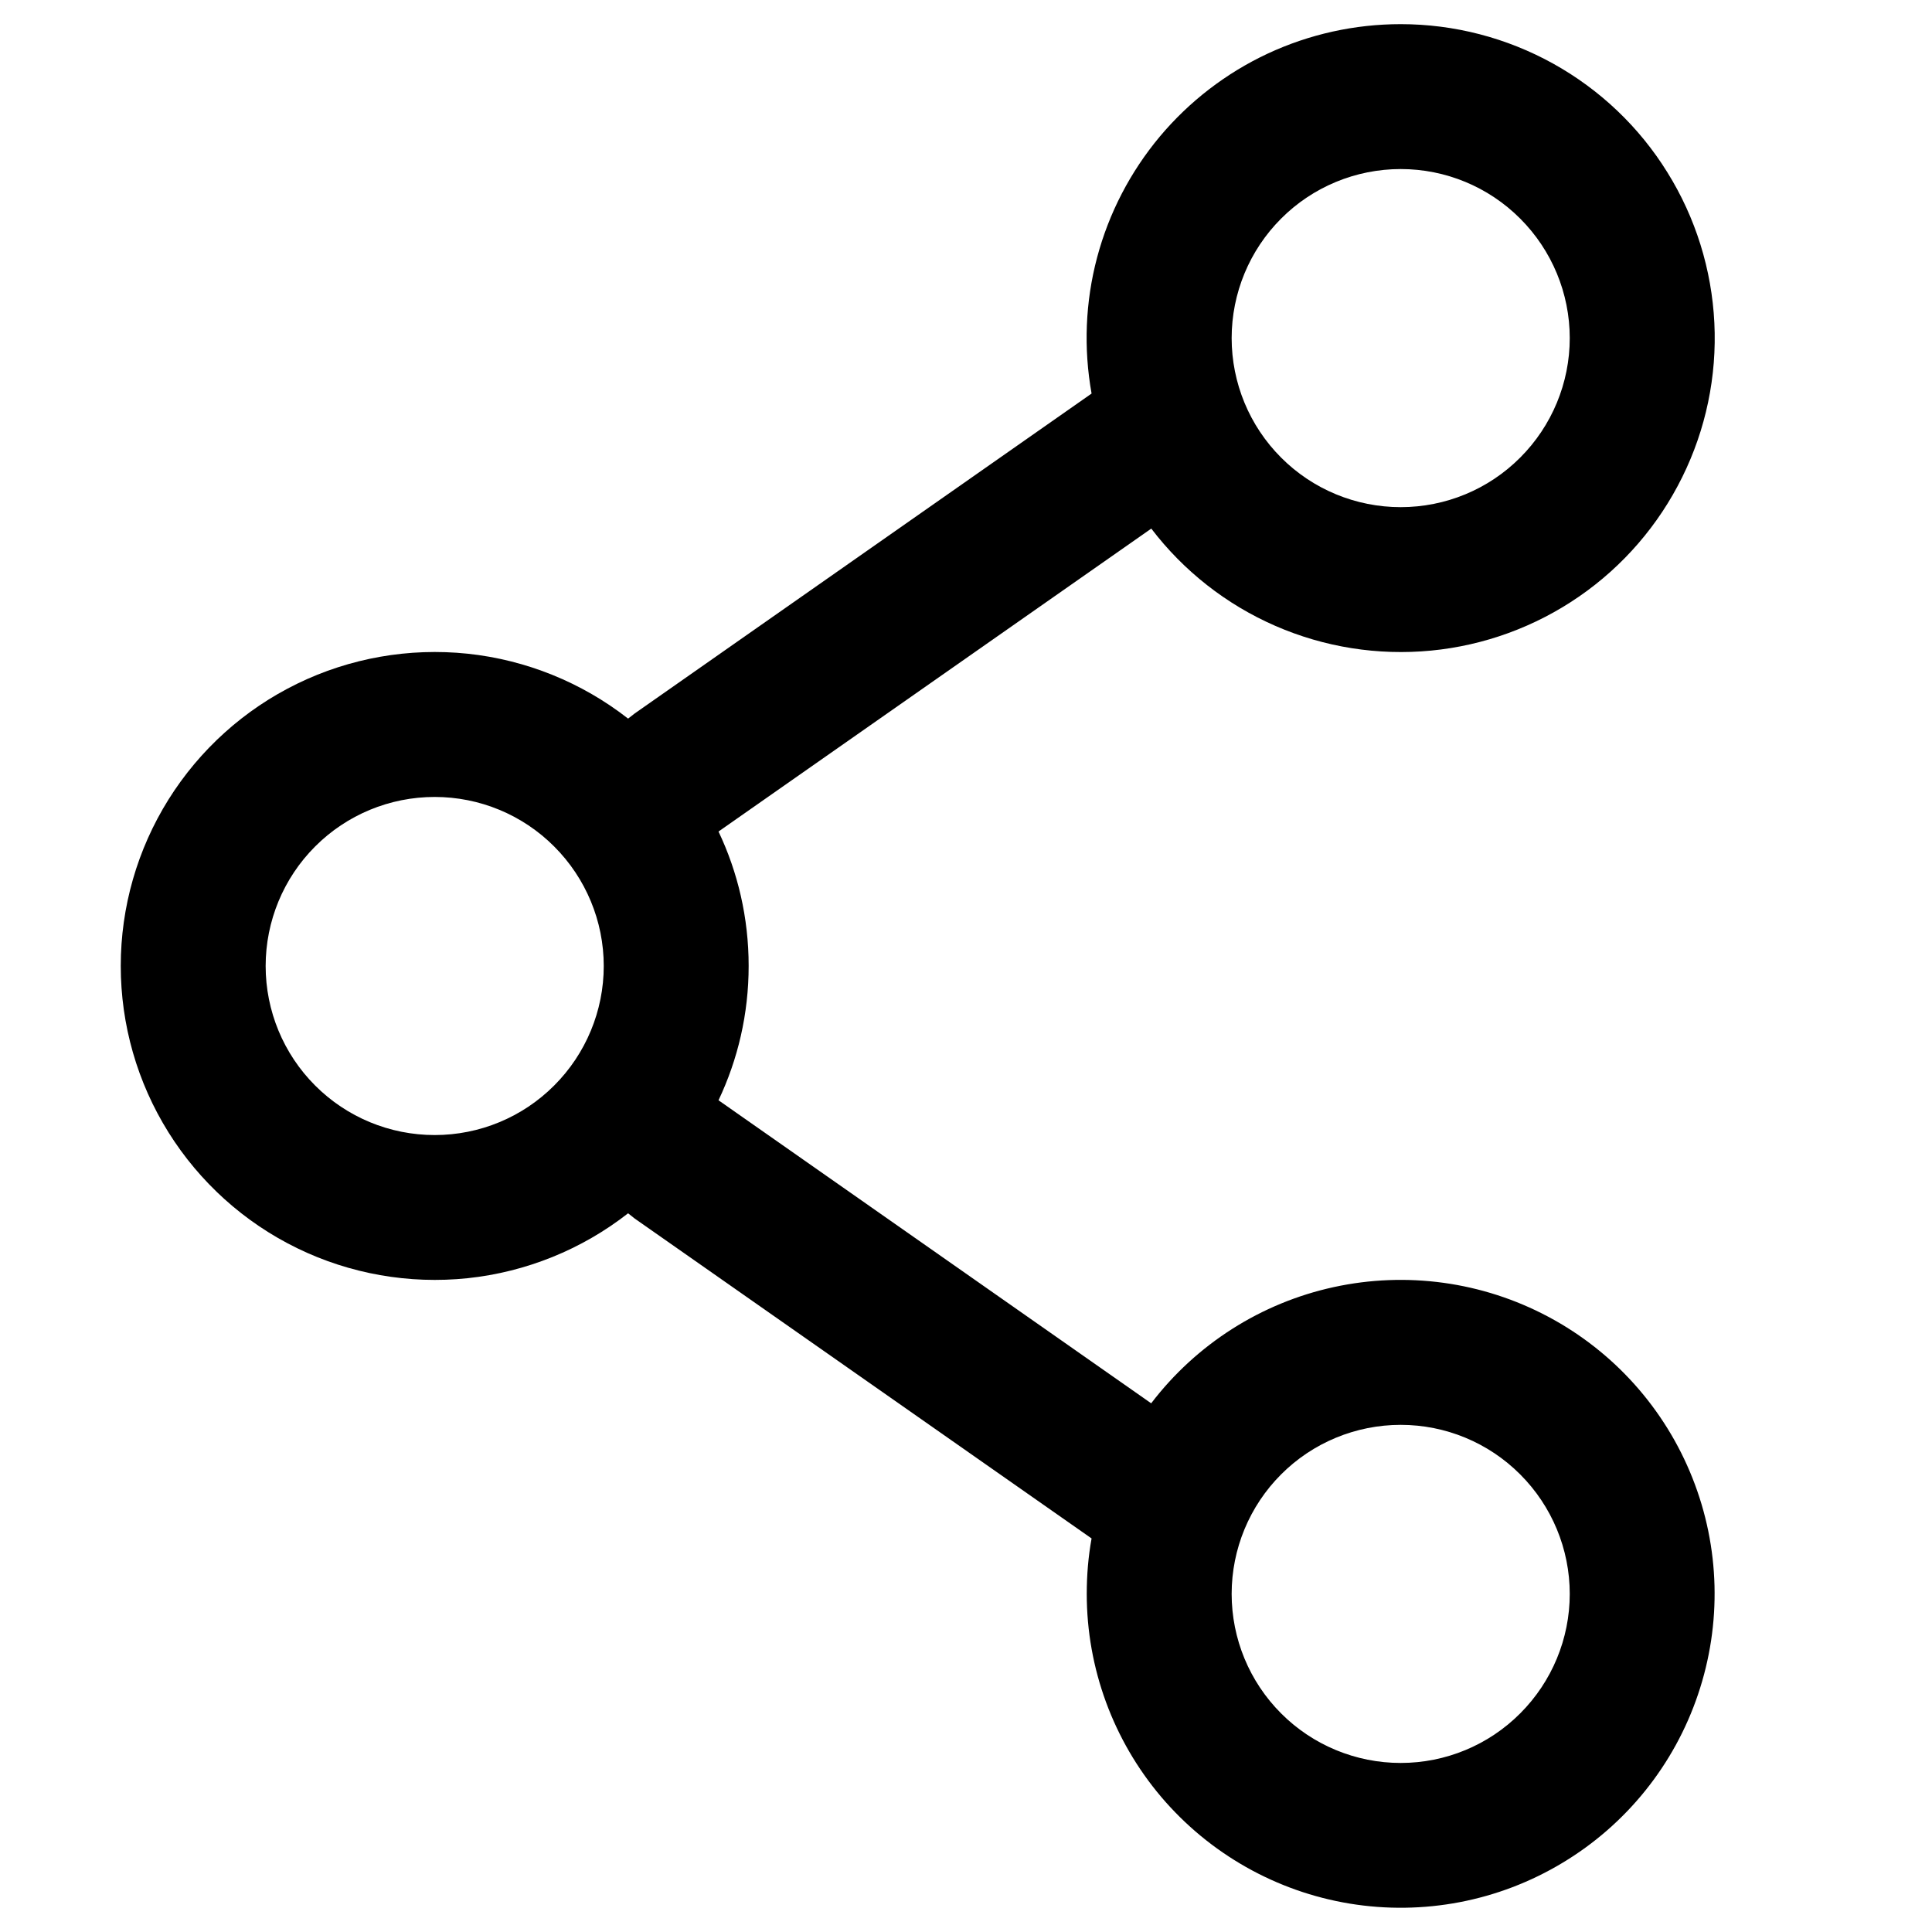
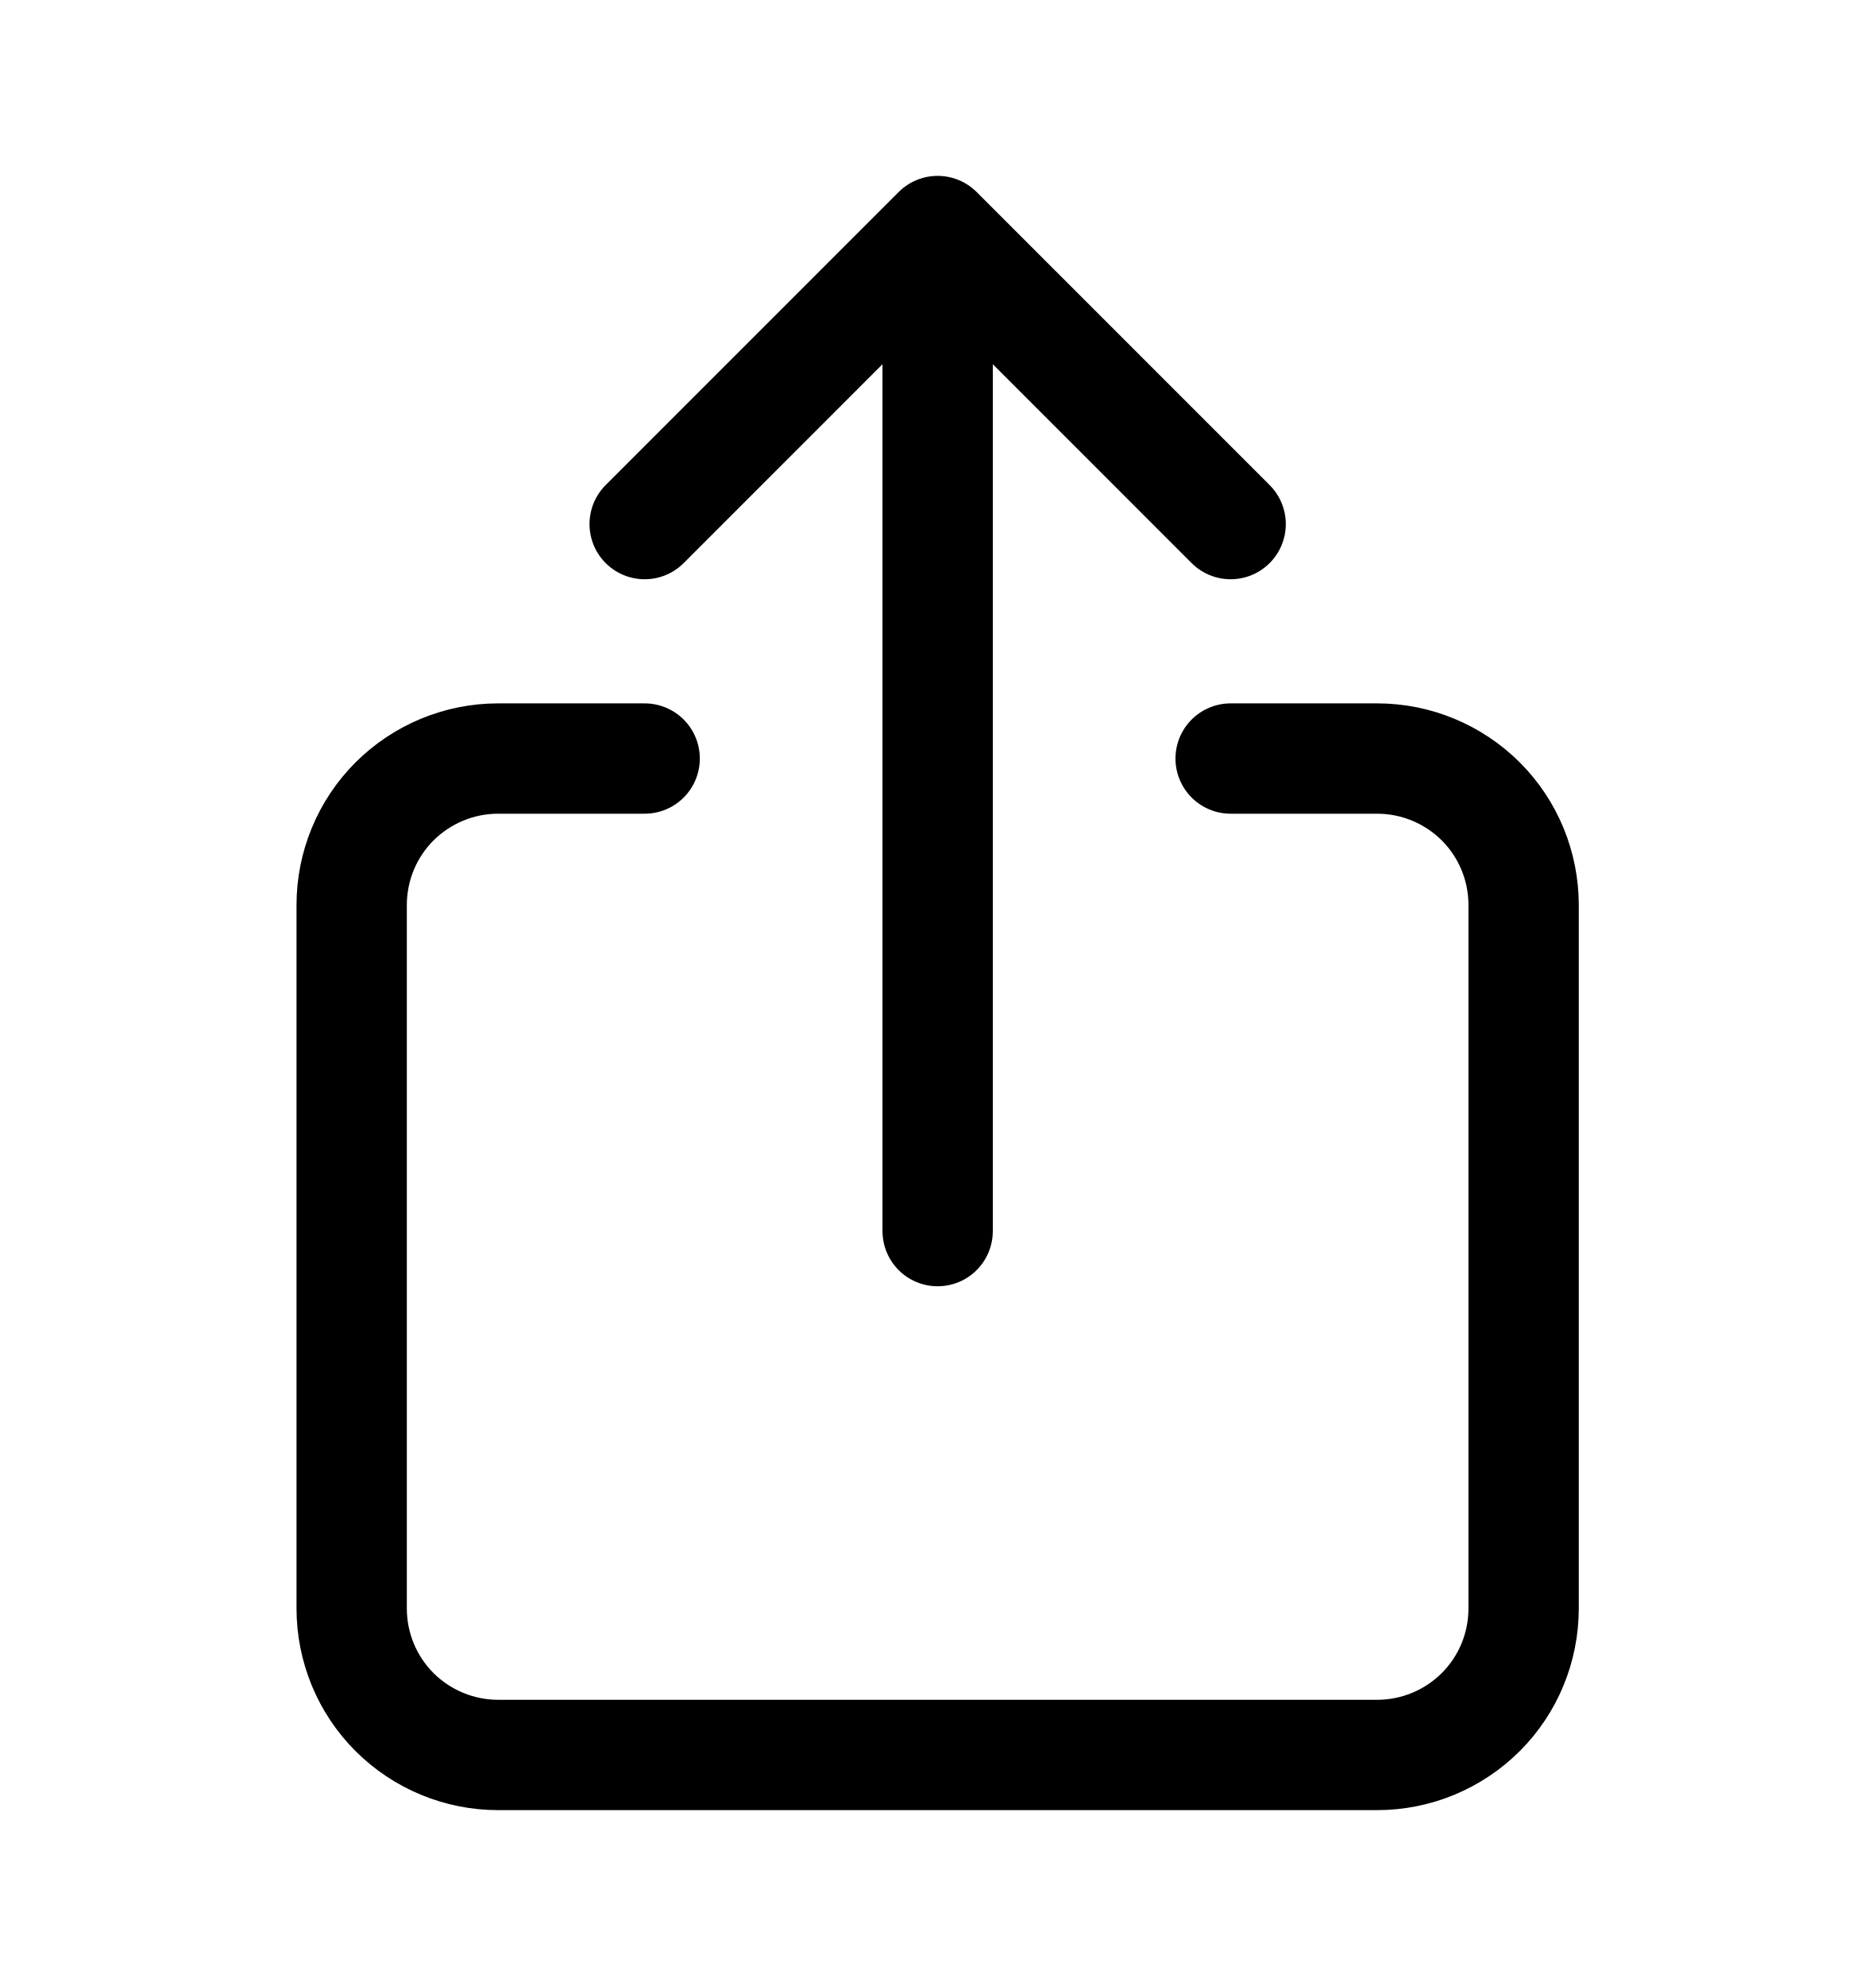
- <svg xmlns="http://www.w3.org/2000/svg" width="20" height="20" viewBox="0 0 20 20" fill="none">
-   <g id="printer">
-     <path id="Vector" fill-rule="evenodd" clip-rule="evenodd" d="M14.5 0.25C14.024 0.25 13.554 0.354 13.123 0.555C12.693 0.756 12.311 1.05 12.006 1.414C11.701 1.779 11.479 2.206 11.357 2.666C11.235 3.125 11.216 3.606 11.3 4.074L6.57 7.386L6.502 7.439C6.022 7.064 5.446 6.831 4.84 6.767C4.235 6.704 3.623 6.811 3.076 7.078C2.528 7.345 2.067 7.761 1.744 8.277C1.421 8.794 1.25 9.39 1.25 9.999C1.25 10.609 1.421 11.205 1.744 11.722C2.067 12.238 2.528 12.654 3.076 12.921C3.623 13.188 4.235 13.295 4.84 13.232C5.446 13.168 6.022 12.935 6.502 12.56L6.57 12.614L11.3 15.926C11.266 16.113 11.25 16.304 11.25 16.5C11.25 17.27 11.524 18.016 12.022 18.603C12.521 19.19 13.212 19.581 13.972 19.706C14.733 19.831 15.513 19.682 16.173 19.285C16.834 18.889 17.332 18.27 17.578 17.54C17.825 16.81 17.805 16.017 17.52 15.3C17.236 14.584 16.707 13.992 16.026 13.63C15.346 13.268 14.56 13.16 13.807 13.324C13.054 13.488 12.384 13.915 11.917 14.527L7.438 11.39C7.638 10.968 7.75 10.497 7.75 9.999C7.75 9.501 7.638 9.029 7.438 8.608L11.918 5.472C12.253 5.911 12.695 6.258 13.202 6.479C13.709 6.7 14.263 6.788 14.814 6.735C15.364 6.682 15.892 6.489 16.347 6.175C16.802 5.861 17.169 5.436 17.414 4.94C17.659 4.445 17.774 3.895 17.747 3.343C17.72 2.791 17.553 2.254 17.261 1.785C16.97 1.315 16.563 0.928 16.079 0.659C15.596 0.391 15.053 0.25 14.5 0.25ZM12.75 3.5C12.75 3.036 12.934 2.591 13.262 2.263C13.59 1.934 14.036 1.75 14.5 1.75C14.964 1.75 15.409 1.934 15.737 2.263C16.065 2.591 16.25 3.036 16.25 3.5C16.25 3.964 16.065 4.409 15.737 4.737C15.409 5.066 14.964 5.25 14.5 5.25C14.036 5.25 13.59 5.066 13.262 4.737C12.934 4.409 12.75 3.964 12.75 3.5ZM4.5 8.25C4.035 8.25 3.59 8.434 3.262 8.763C2.934 9.091 2.75 9.536 2.75 10C2.75 10.464 2.934 10.909 3.262 11.237C3.59 11.566 4.035 11.75 4.5 11.75C4.964 11.75 5.409 11.566 5.737 11.237C6.065 10.909 6.25 10.464 6.25 10C6.25 9.536 6.065 9.091 5.737 8.763C5.409 8.434 4.964 8.25 4.5 8.25ZM14.5 14.75C14.036 14.75 13.59 14.934 13.262 15.263C12.934 15.591 12.75 16.036 12.75 16.5C12.75 16.964 12.934 17.409 13.262 17.737C13.59 18.066 14.036 18.25 14.5 18.25C14.964 18.25 15.409 18.066 15.737 17.737C16.065 17.409 16.25 16.964 16.25 16.5C16.25 16.036 16.065 15.591 15.737 15.263C15.409 14.934 14.964 14.75 14.5 14.75Z" fill="black" />
+ <svg xmlns="http://www.w3.org/2000/svg" width="17" height="18" viewBox="0 0 17 18" fill="none">
+   <g id="ion:share-outline">
+     <path id="Vector" d="M11.156 6.875H12.484C12.837 6.875 13.174 7.015 13.424 7.264C13.673 7.513 13.812 7.851 13.812 8.203V14.578C13.812 14.93 13.673 15.268 13.424 15.517C13.174 15.766 12.837 15.906 12.484 15.906H4.516C4.163 15.906 3.826 15.766 3.576 15.517C3.327 15.268 3.188 14.93 3.188 14.578V8.203C3.188 7.851 3.327 7.513 3.576 7.264C3.826 7.015 4.163 6.875 4.516 6.875H5.844M11.156 4.75L8.5 2.094M8.5 2.094L5.844 4.75M8.5 2.094V11.158" stroke="black" stroke-linecap="round" stroke-linejoin="round" />
  </g>
</svg>
